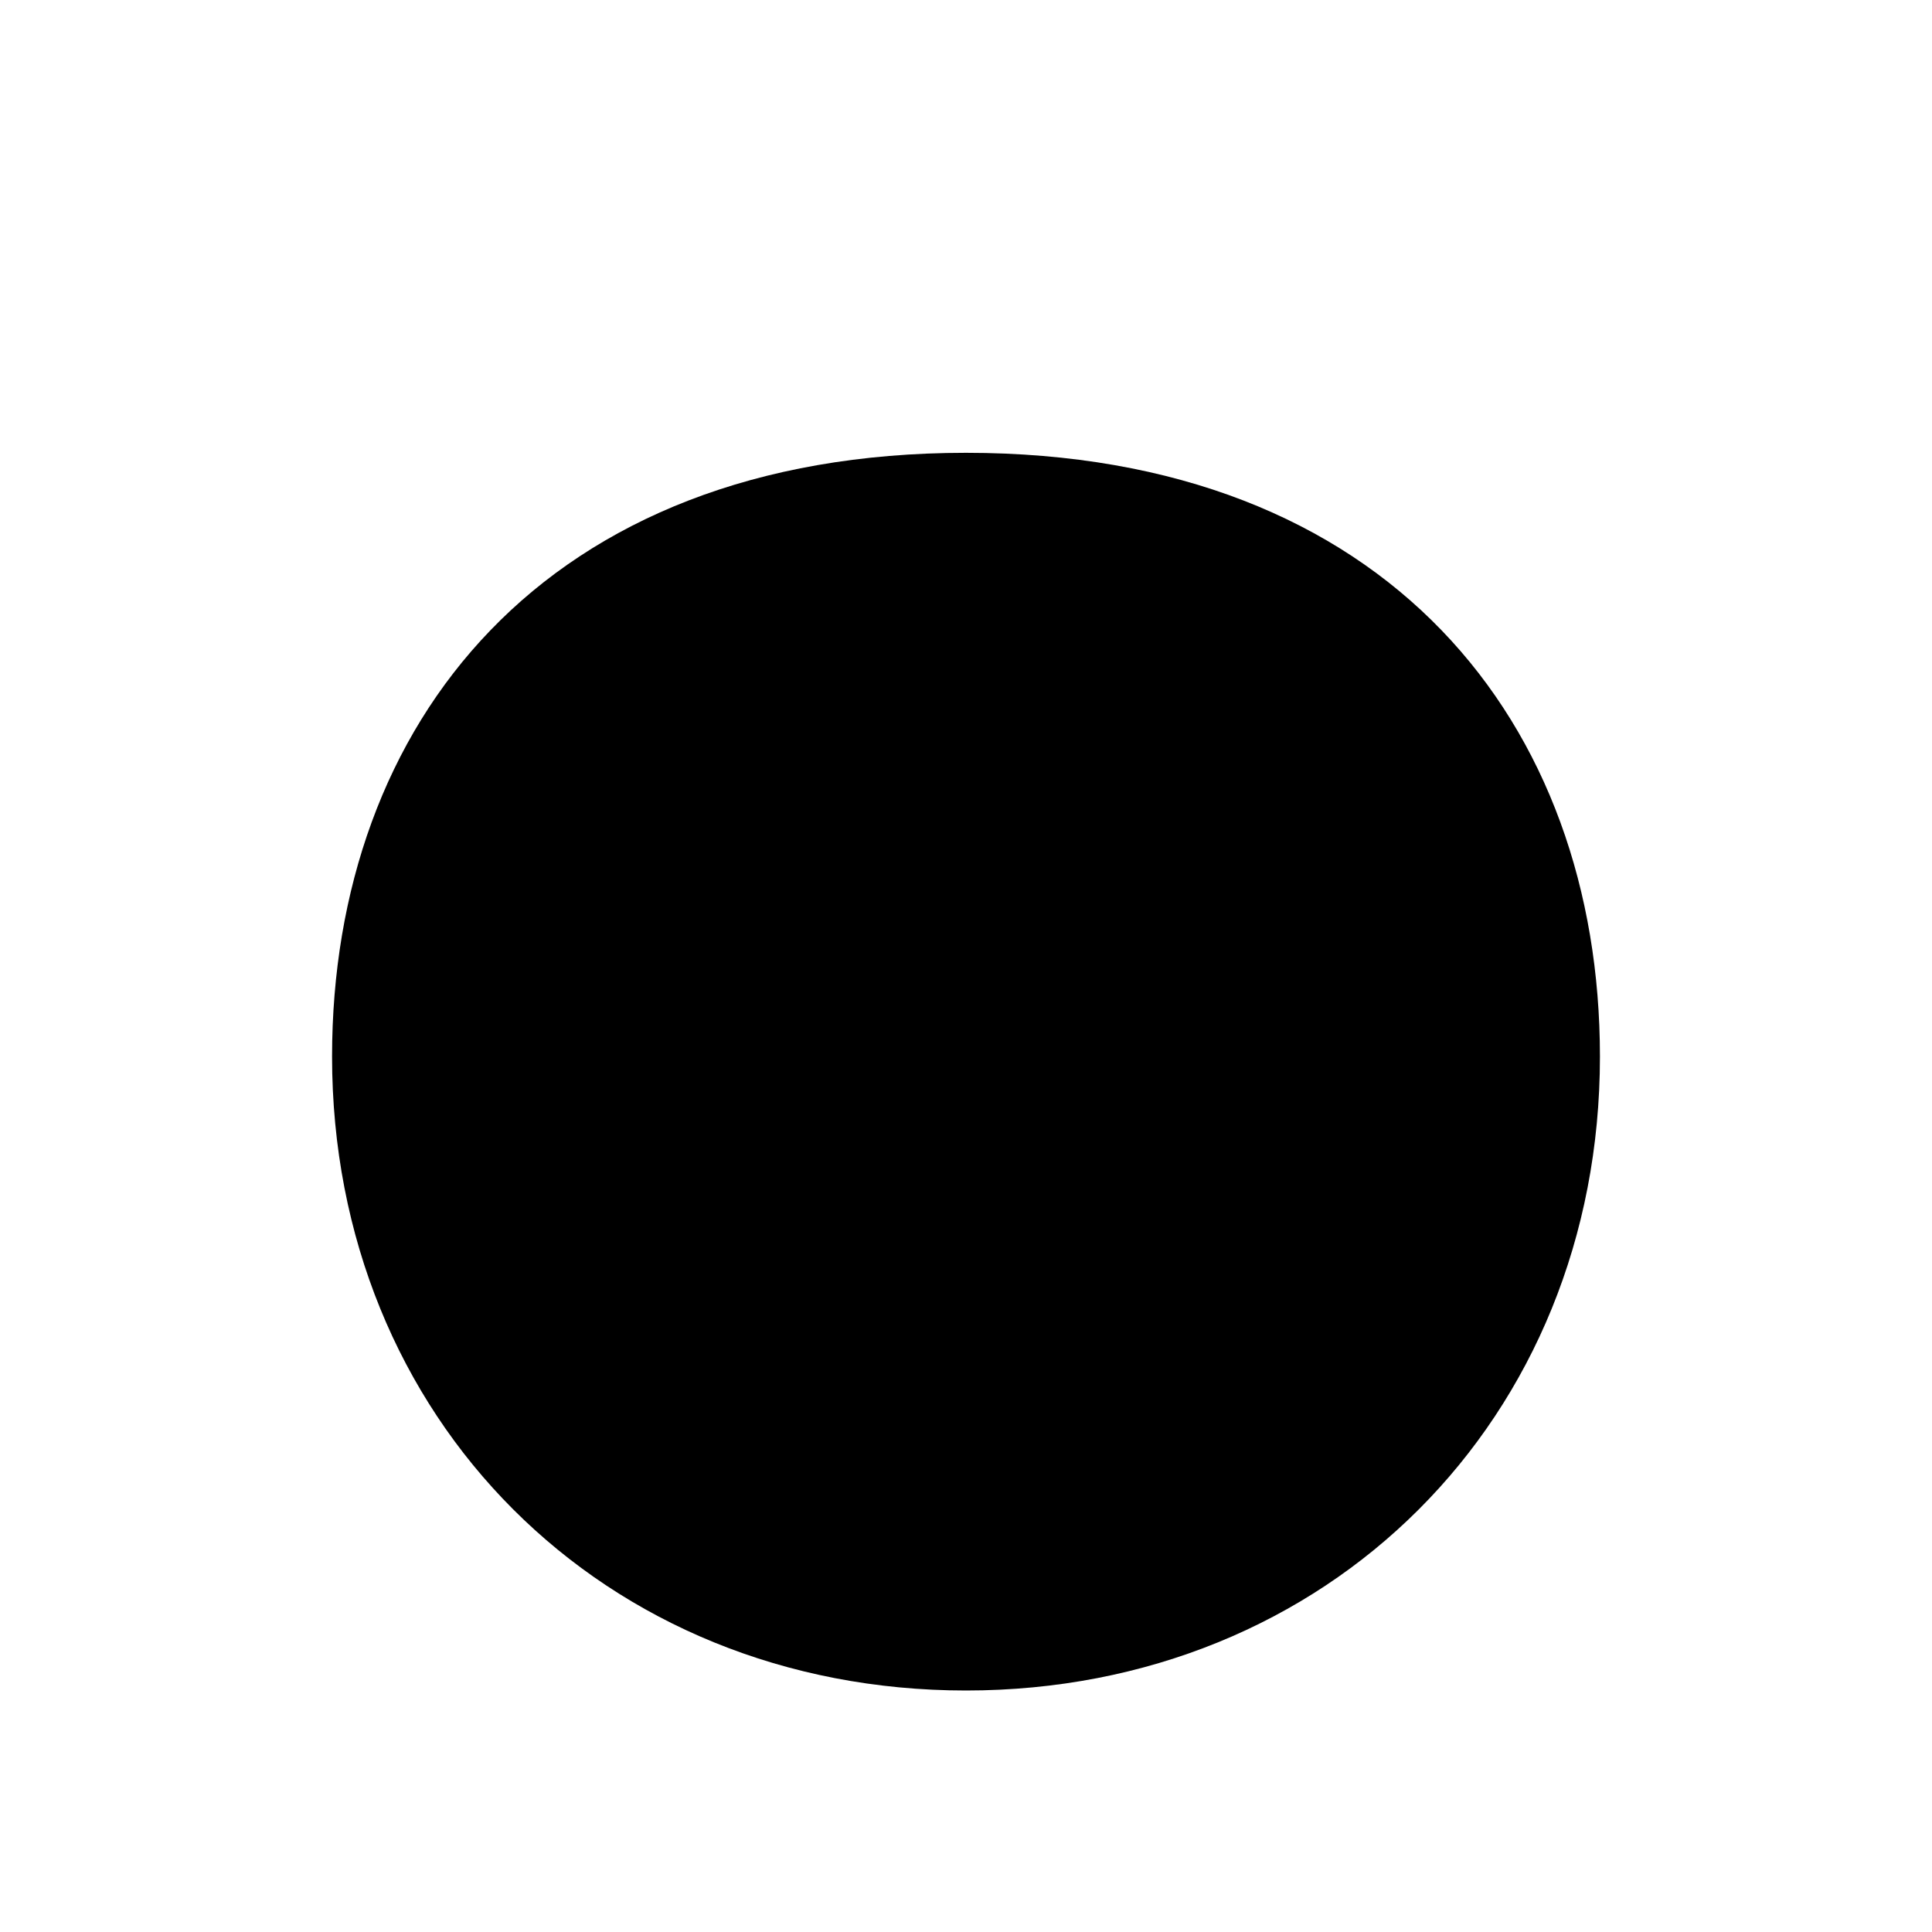
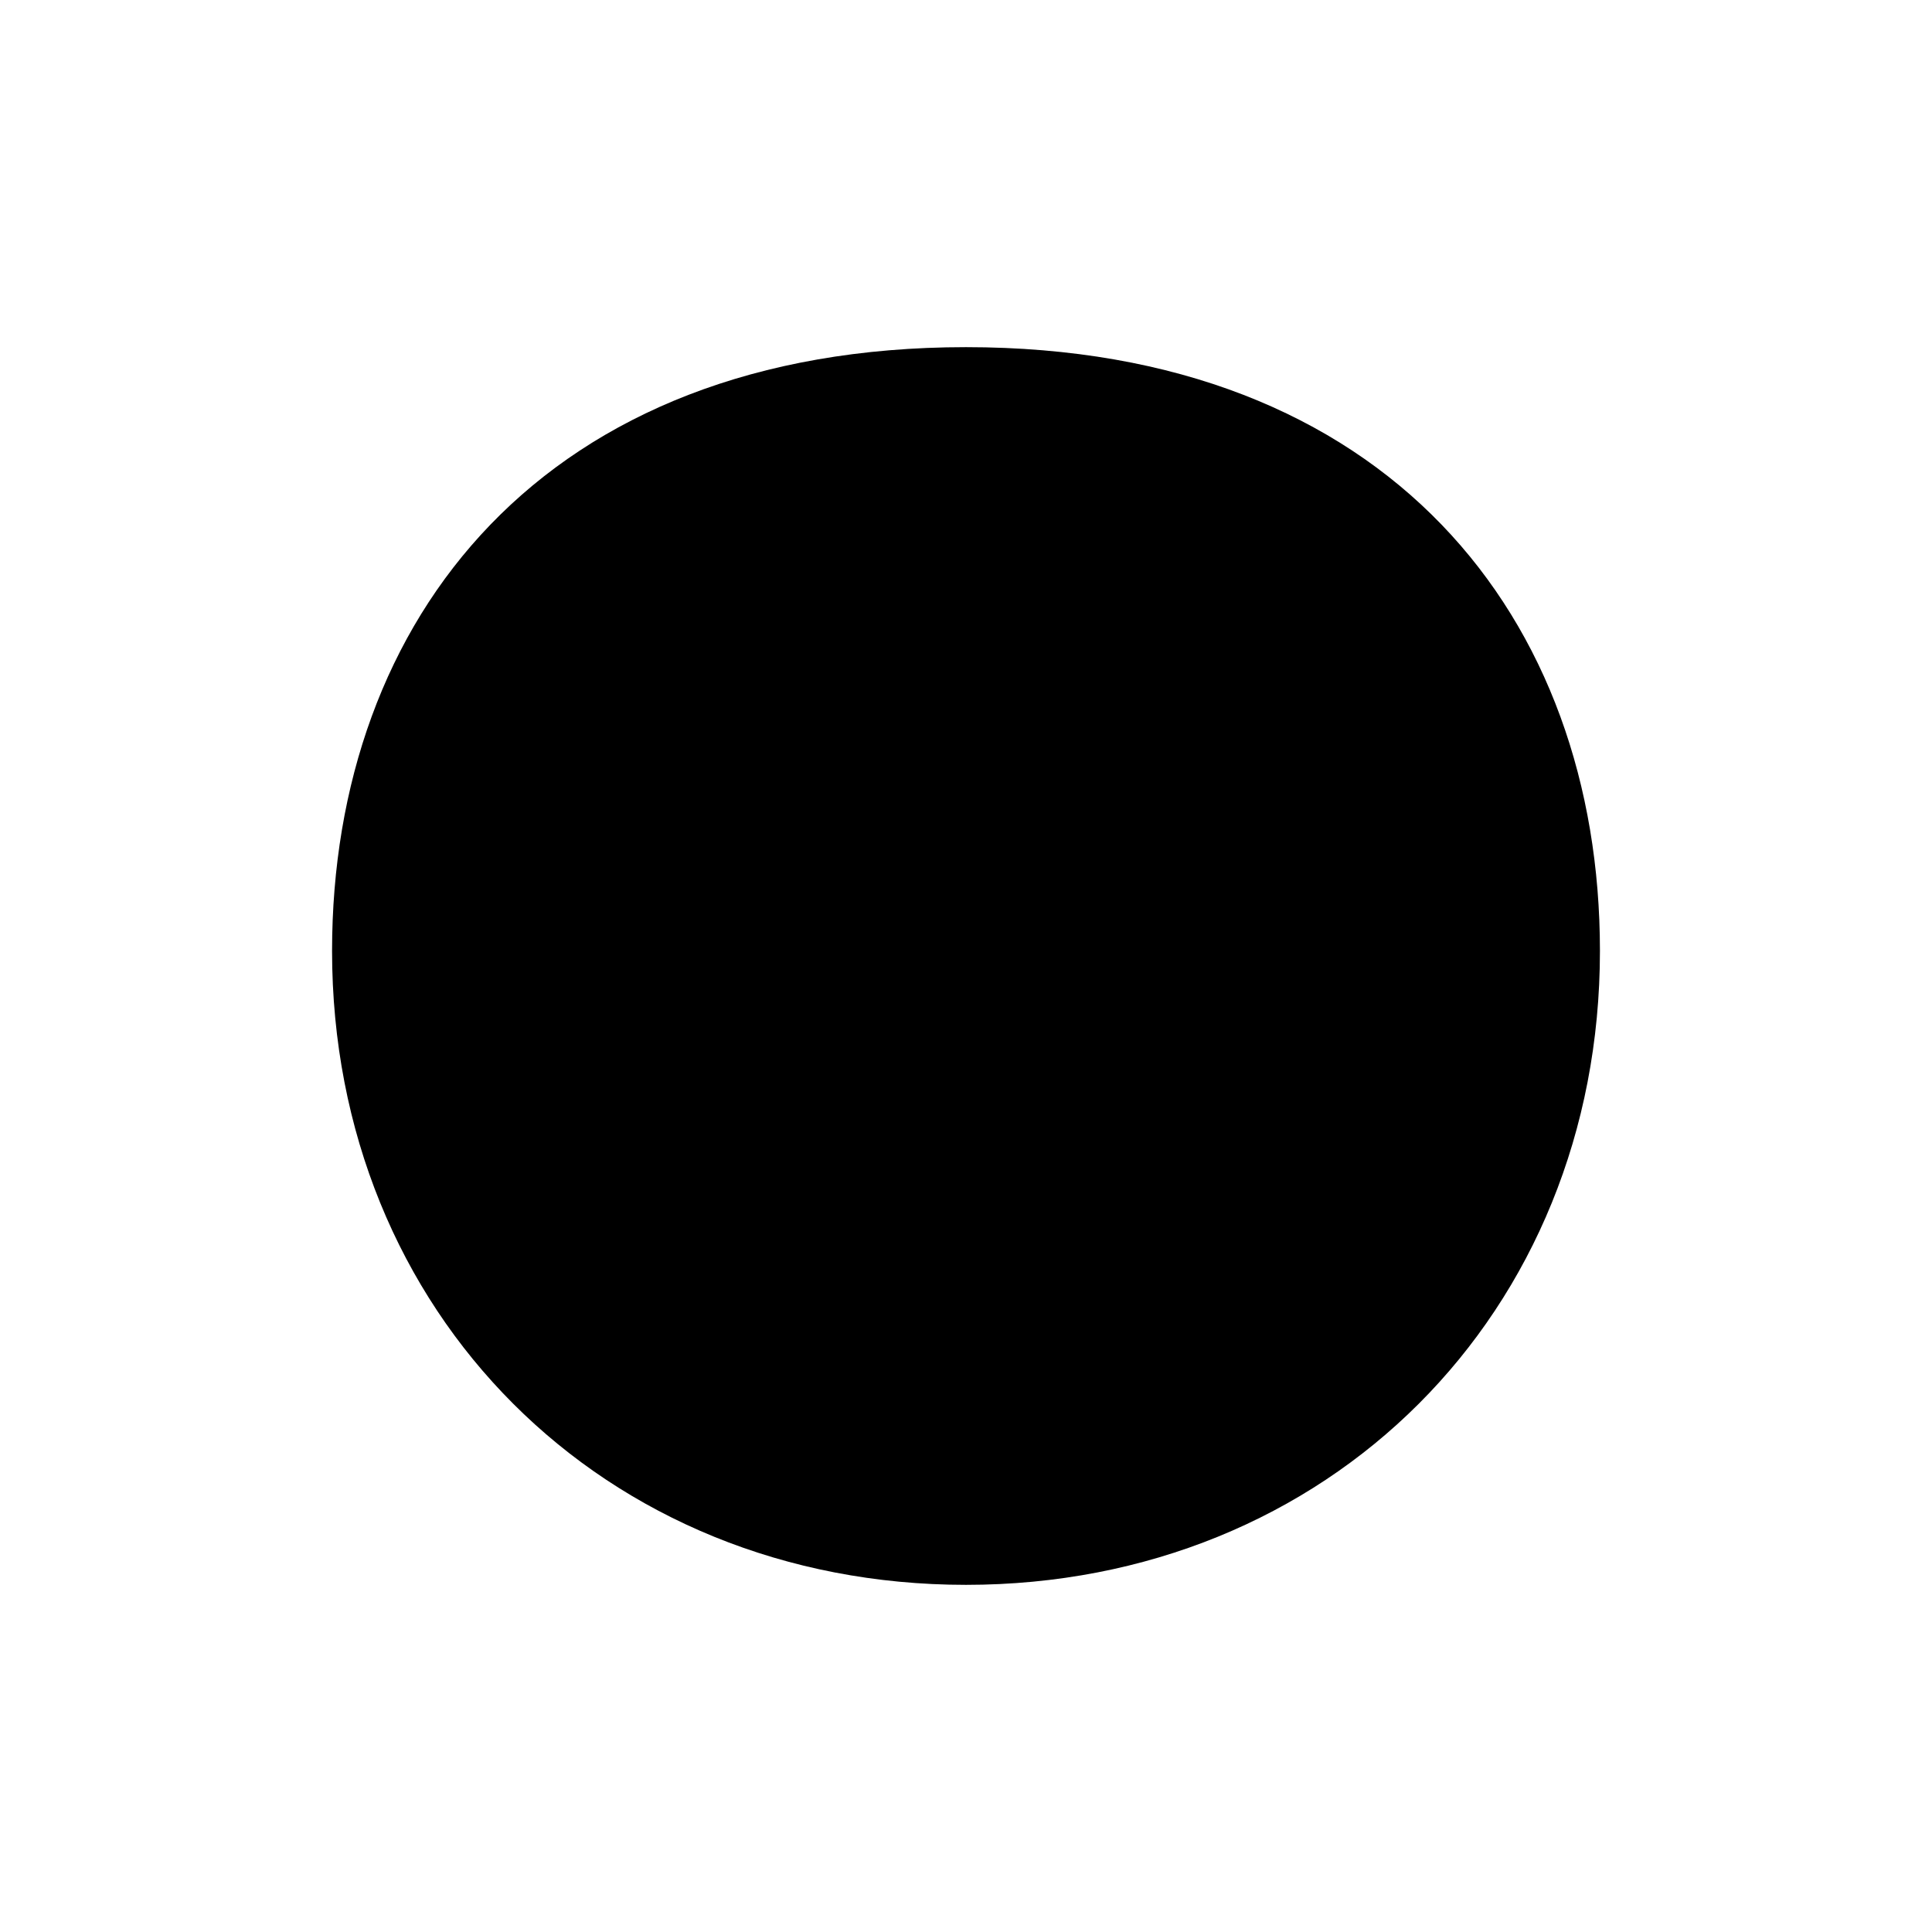
- <svg xmlns="http://www.w3.org/2000/svg" viewBox="0 0 128 128">
-   <path d="M 64 30        C 92 30, 106 48, 106 70        C 106 94, 88 112, 64 112        C 40 112, 22 94, 22 70        C 22 48, 36 30, 64 30 Z" fill="currentColor" />
+ <svg xmlns="http://www.w3.org/2000/svg" width="128" height="128" viewBox="0 0 128 128" fill="none">
+   <path d="M64 23C92 23 106 41 106 63C106 87 88 105 64 105C40 105 22 87 22 63C22 41 36 23 64 23Z" fill="black" />
</svg>
